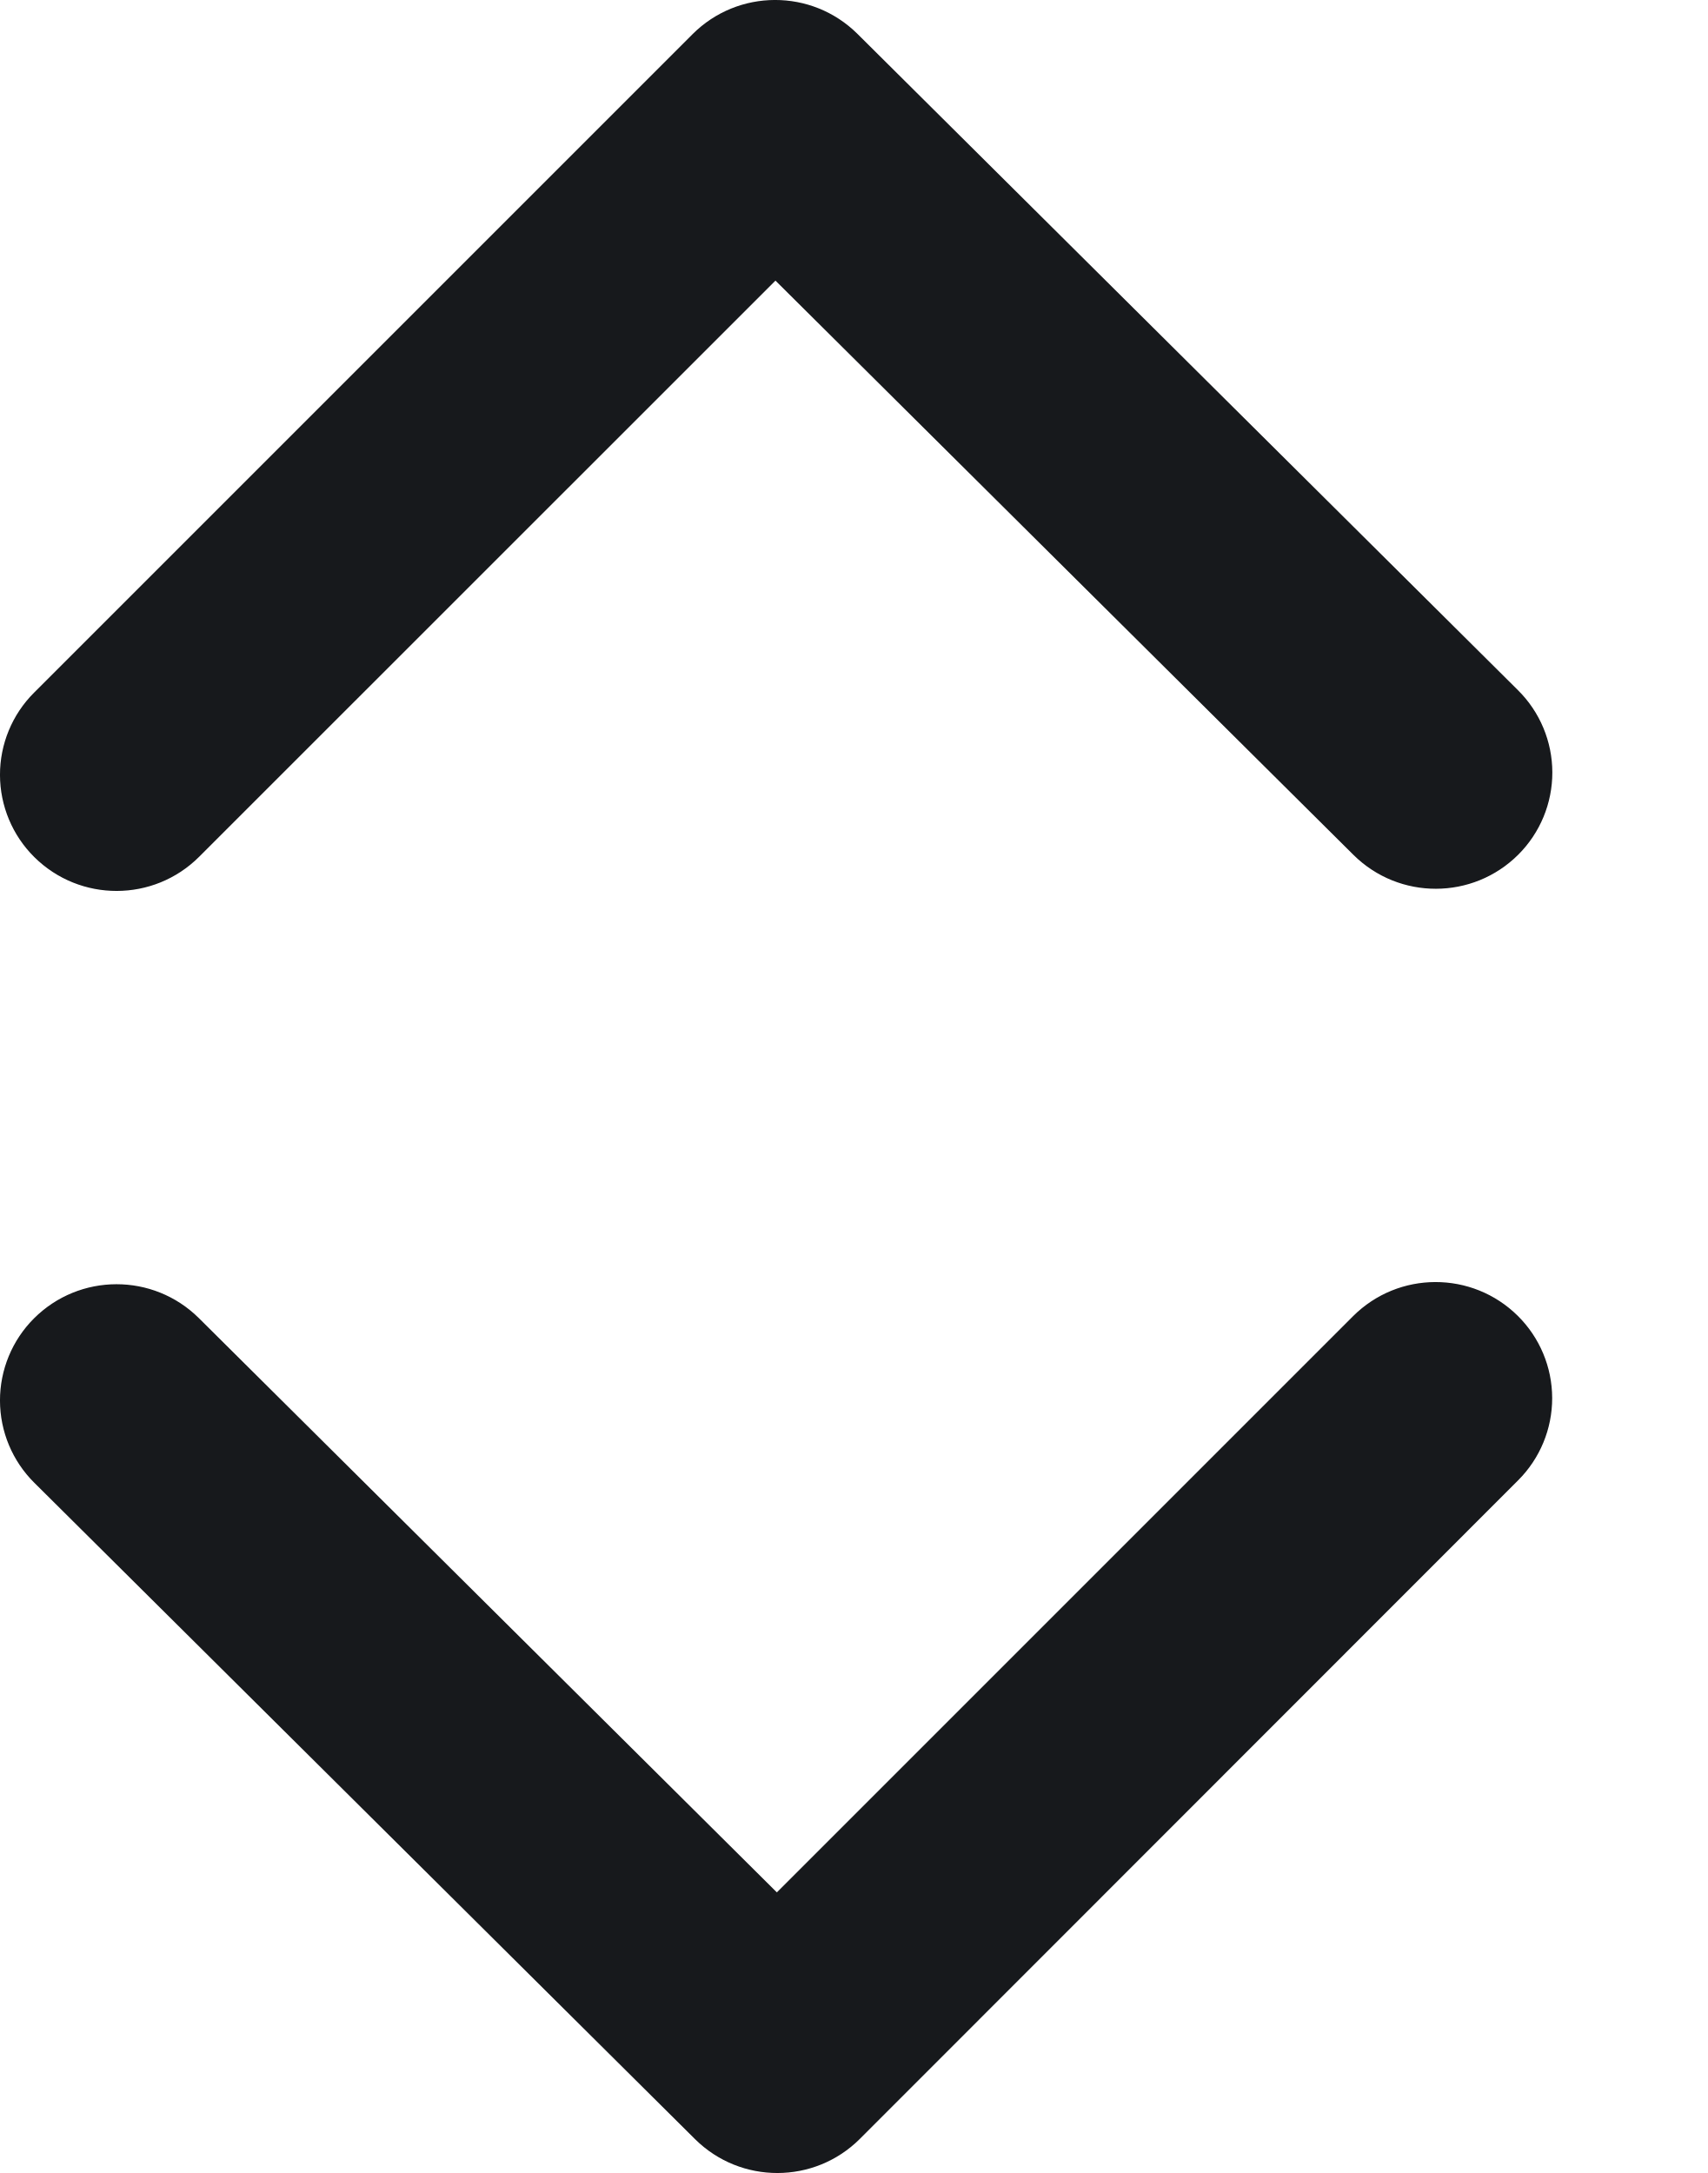
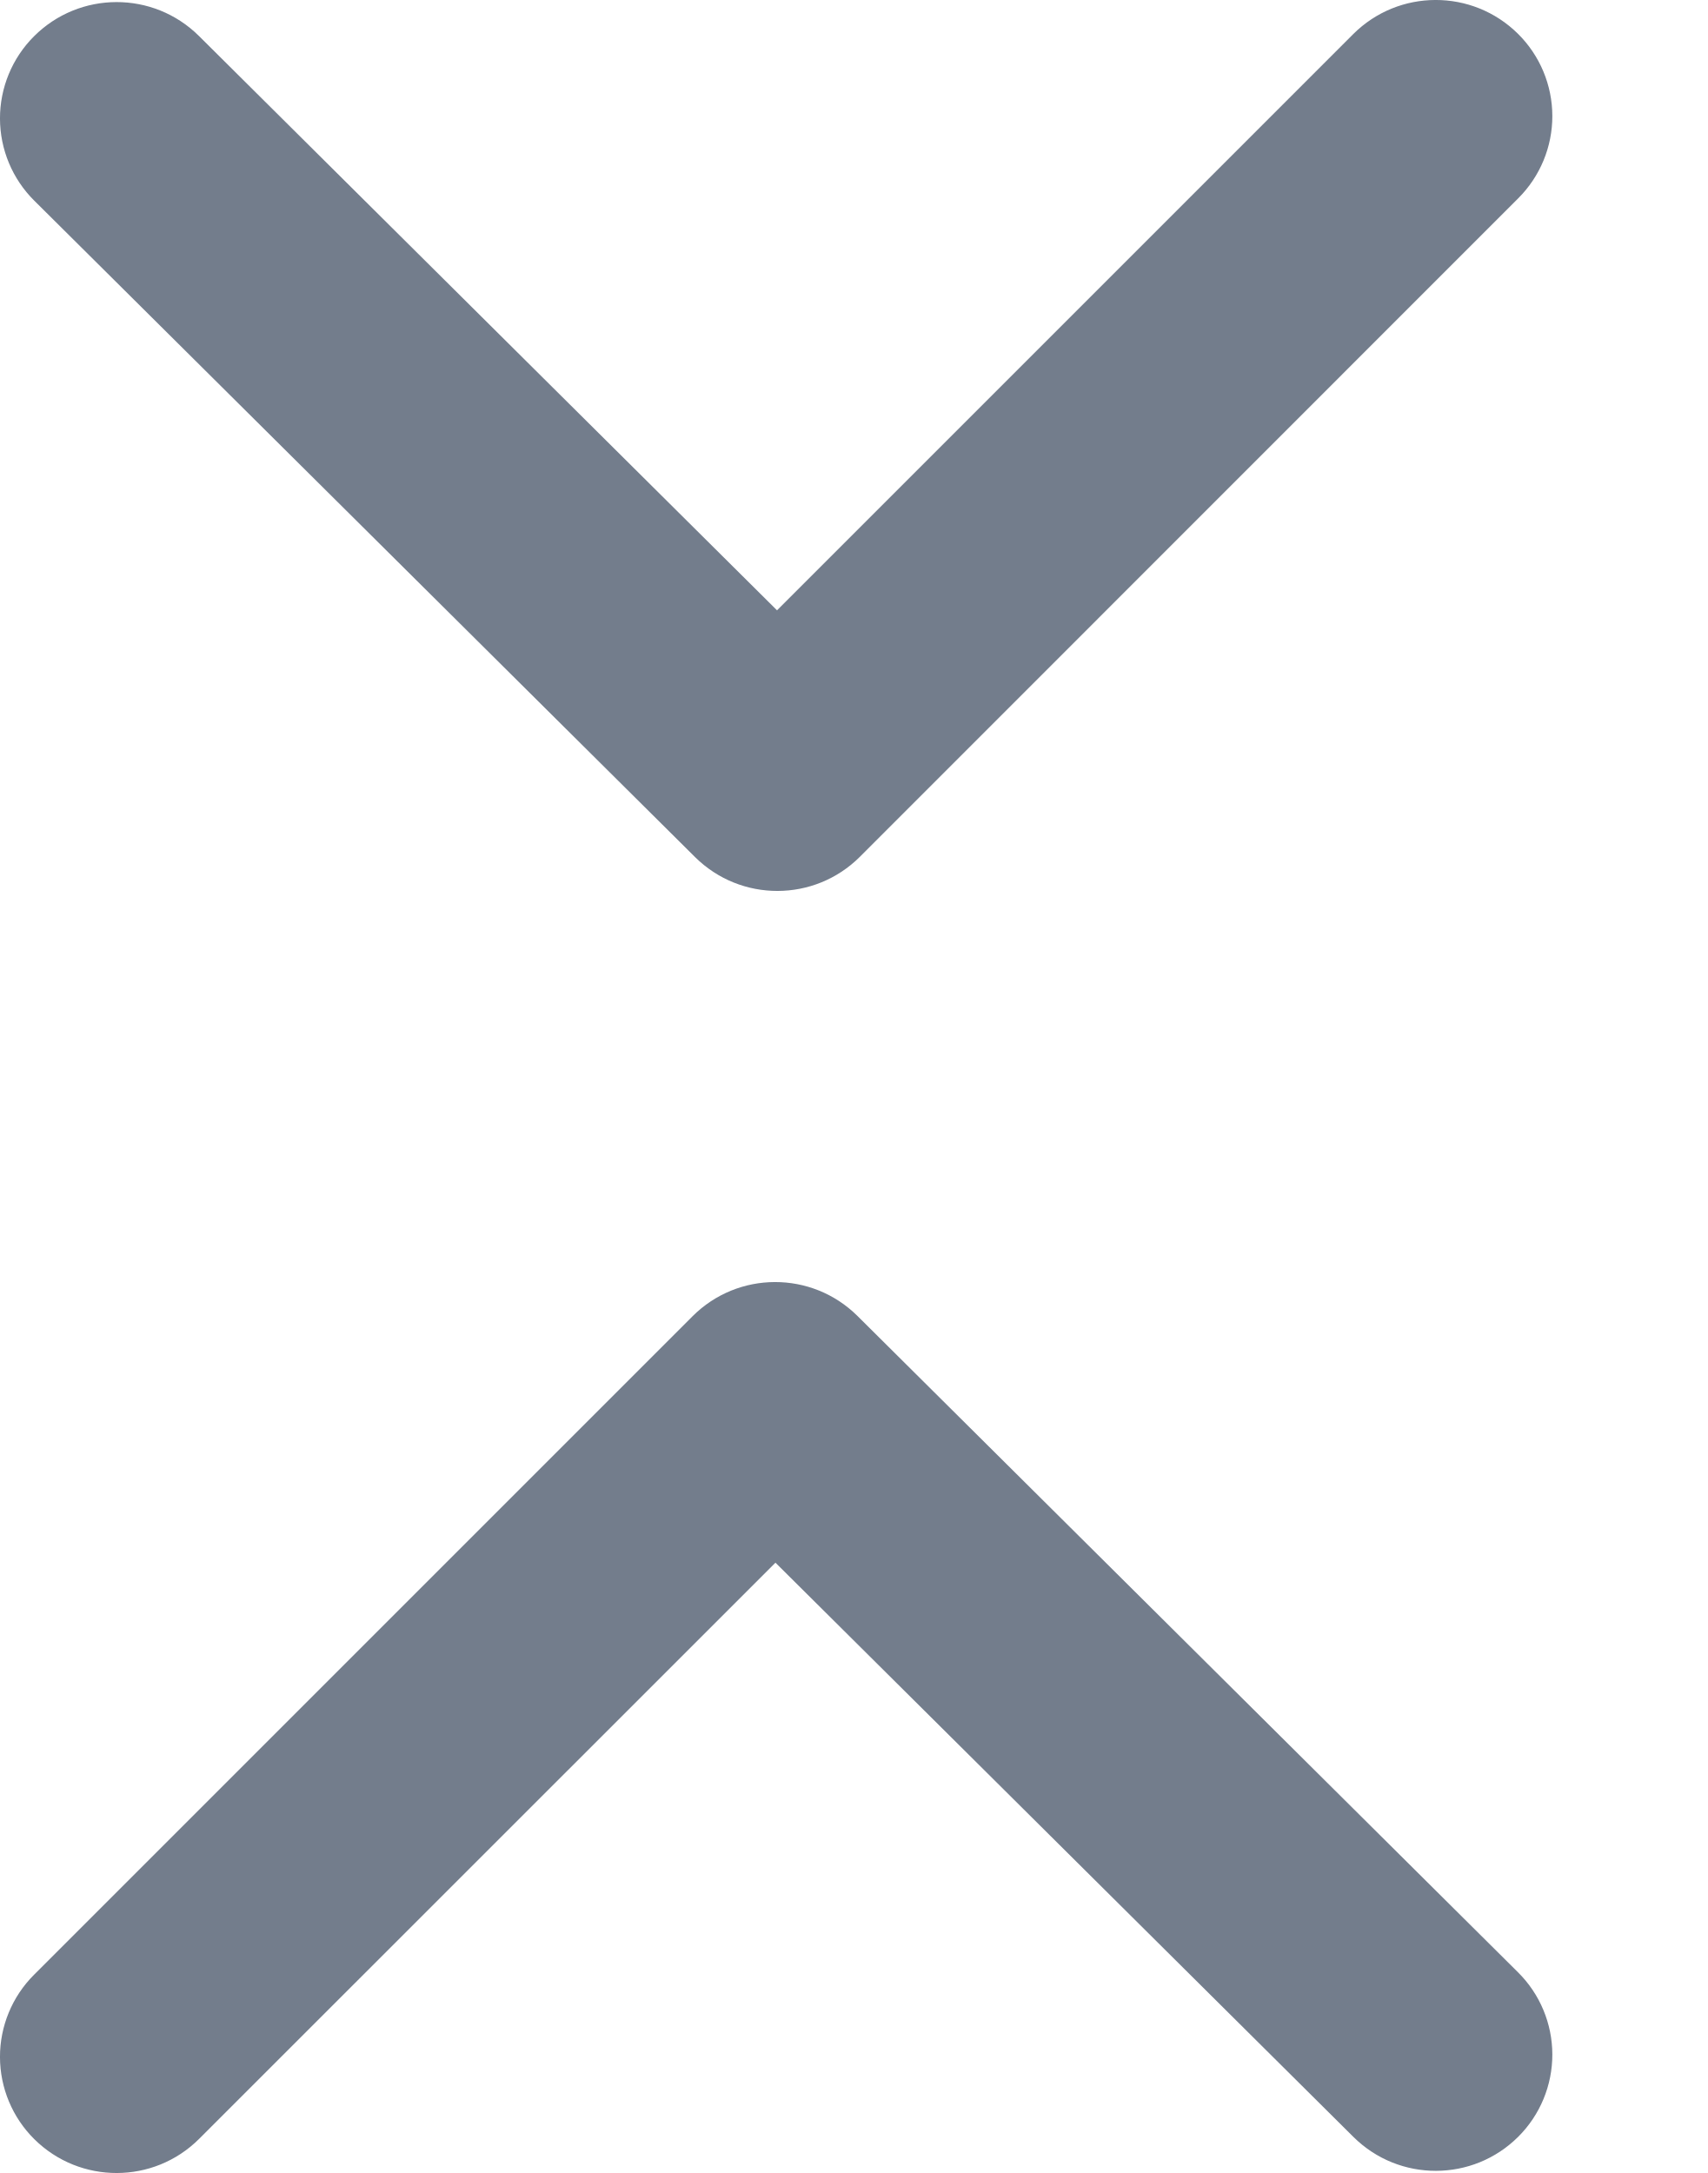
<svg xmlns="http://www.w3.org/2000/svg" fill="none" viewBox="0 0 11 14">
  <defs />
-   <path fill="#17191C" fill-rule="evenodd" d="M.219 8.494a.753.753 0 011.062-.002l3.724 3.7 3.712-3.712a.753.753 0 011.062-.002.747.747 0 01.002 1.059L5.54 13.78a.753.753 0 01-1.062.002L.221 9.553A.747.747 0 01.219 8.494zM9.782 5.506A.753.753 0 018.72 5.508L4.996 1.808 1.283 5.52a.753.753 0 01-1.062.002.747.747 0 01-.002-1.059L4.462.22A.753.753 0 015.524.218l4.256 4.229a.747.747 0 01.002 1.059z" clip-rule="evenodd" />
+   <path fill="#737D8C" fill-rule="evenodd" d="M.219.234A.753.753 0 011.282.232l3.724 3.7L8.718.22A.753.753 0 019.78.218a.747.747 0 01.002 1.059L5.54 5.52a.753.753 0 01-1.062.002L.221 1.293A.747.747 0 01.219.234zM9.782 13.766a.753.753 0 01-1.062.002l-3.724-3.7L1.283 13.78a.753.753 0 01-1.062.002.747.747 0 01-.002-1.059l4.243-4.243a.753.753 0 011.062-.002l4.256 4.229a.747.747 0 01.002 1.059z" clip-rule="evenodd" />
</svg>
